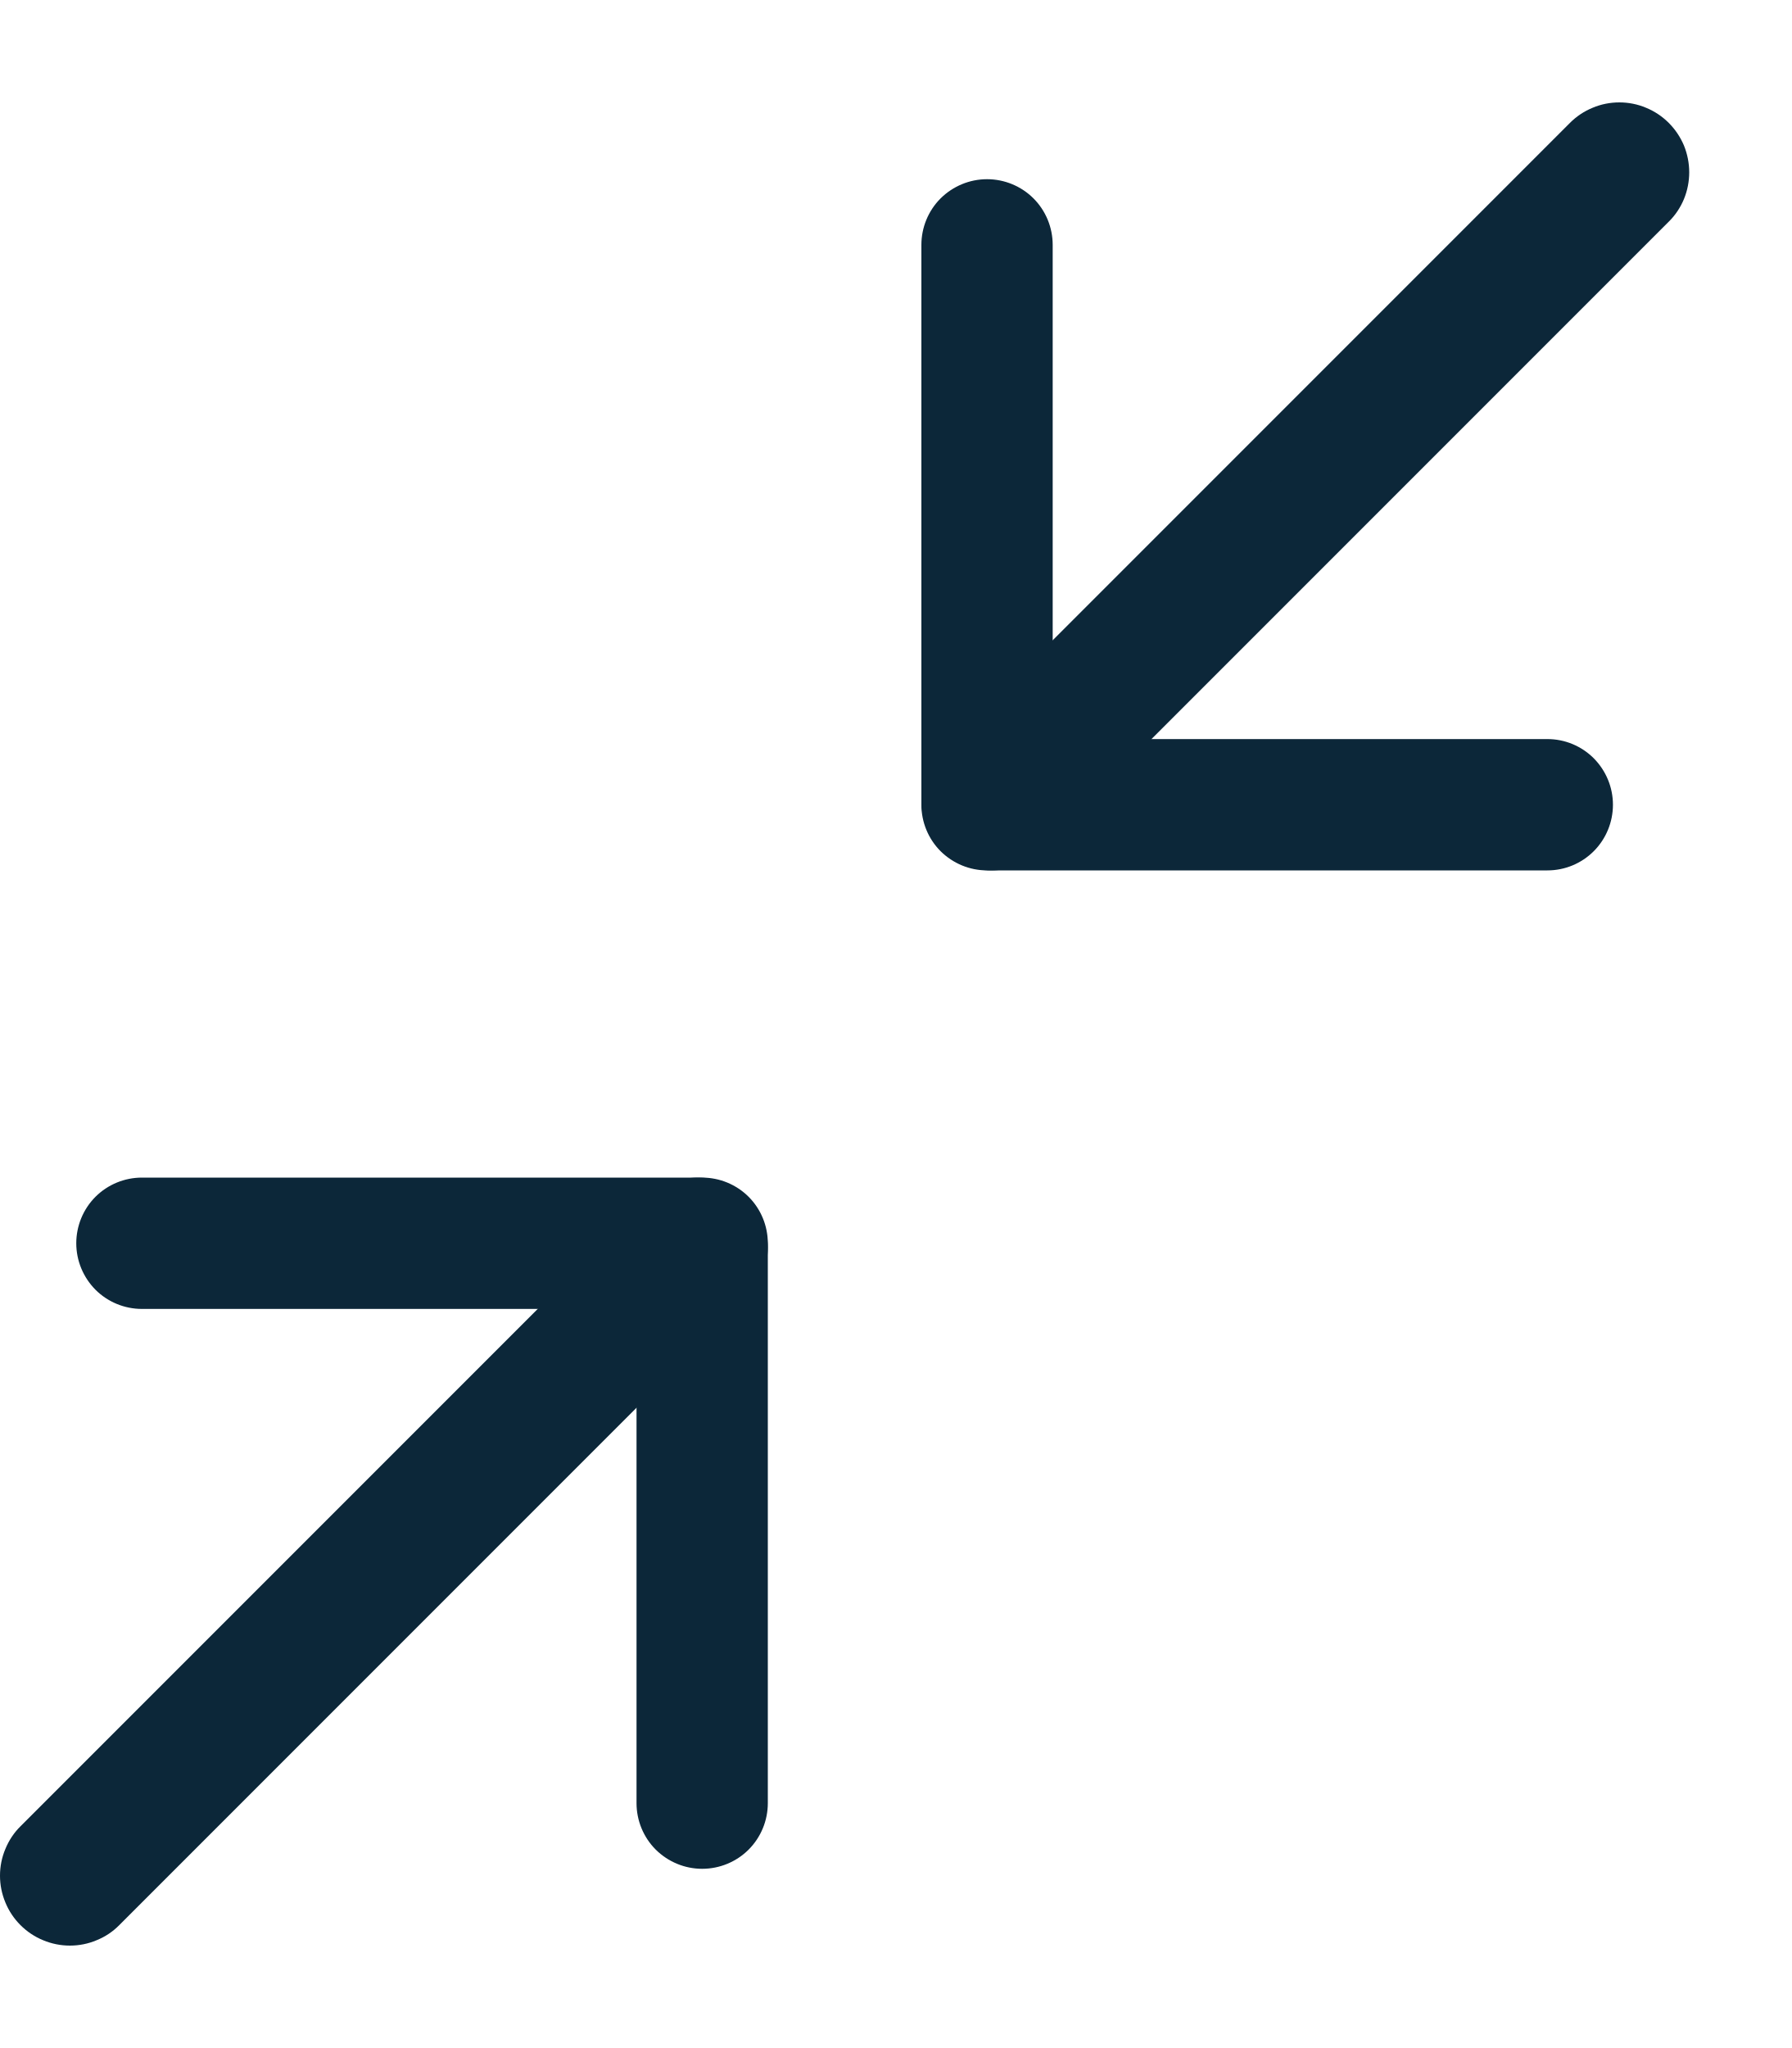
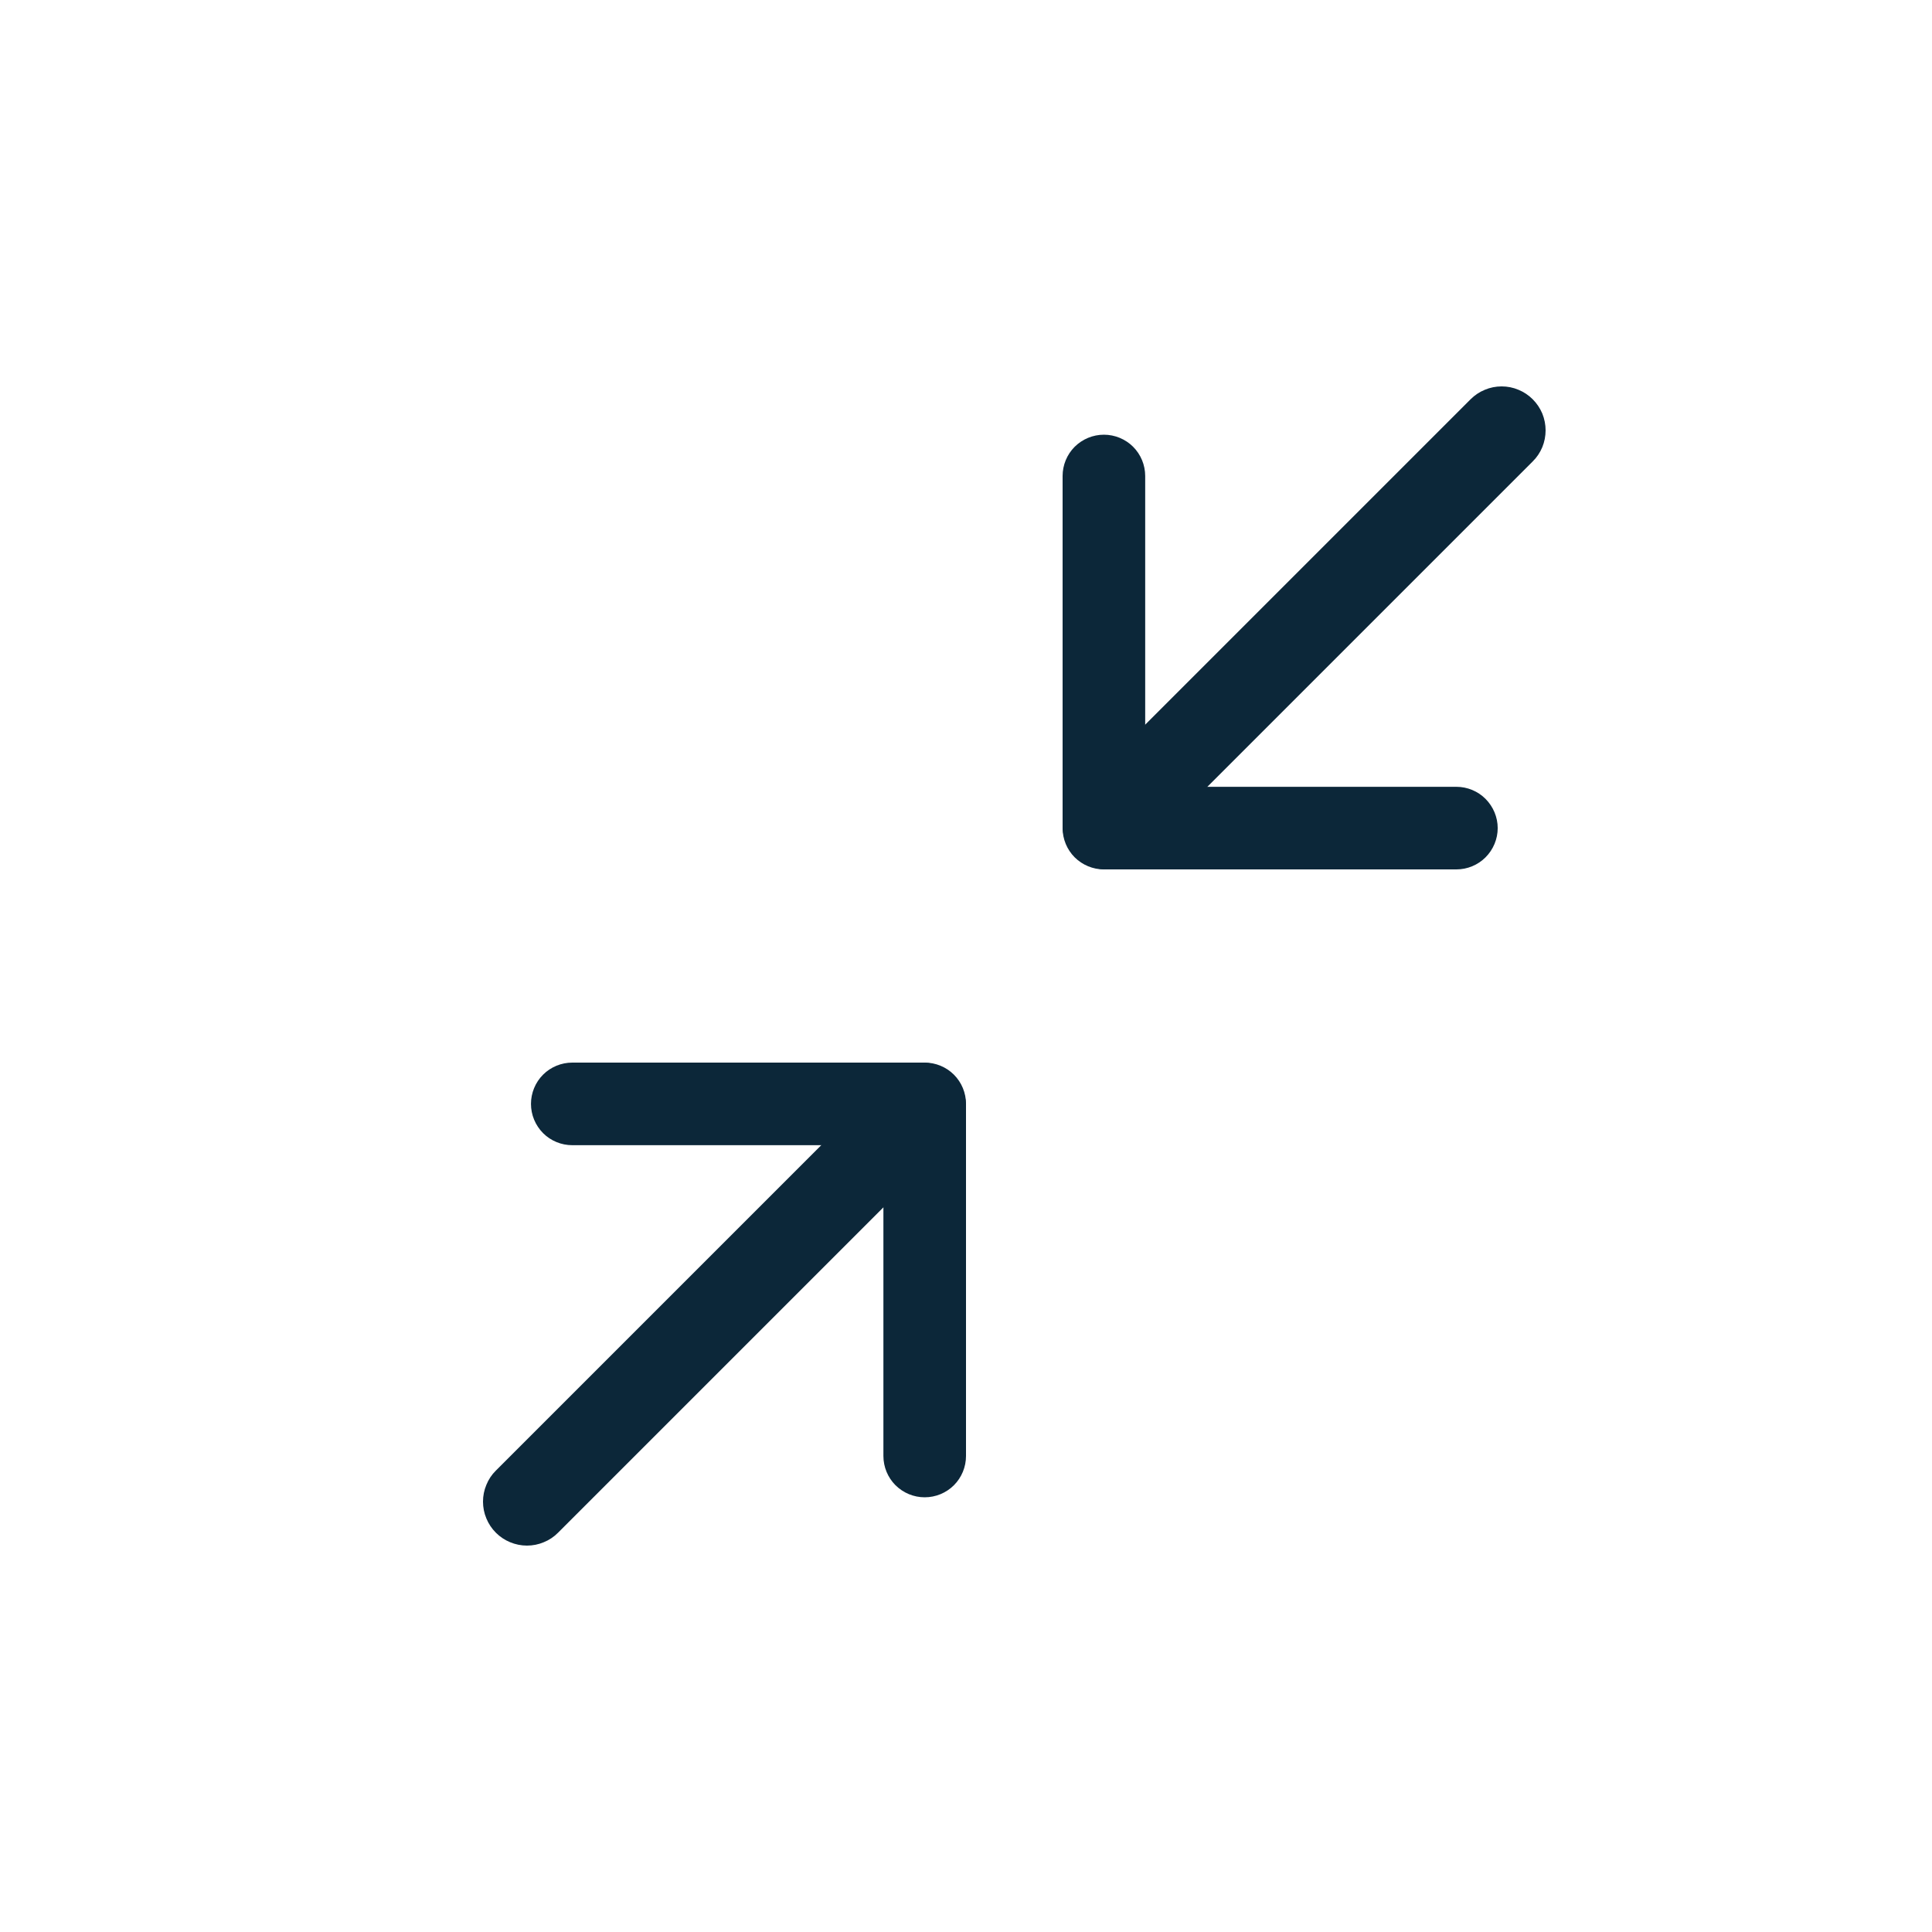
- <svg xmlns="http://www.w3.org/2000/svg" width="14" height="16" viewBox="0 0 14 16" fill="none">
-   <path fill-rule="evenodd" clip-rule="evenodd" d="M7.713 1.4C7.849 1.4 7.98 1.454 8.076 1.55C8.172 1.646 8.226 1.777 8.226 1.913V5.774H12.092C12.228 5.774 12.358 5.828 12.454 5.924C12.55 6.021 12.604 6.151 12.604 6.287C12.604 6.423 12.55 6.554 12.454 6.65C12.358 6.746 12.228 6.8 12.092 6.8H7.713C7.577 6.8 7.447 6.746 7.35 6.65C7.254 6.554 7.2 6.423 7.2 6.287V1.913C7.2 1.777 7.254 1.646 7.35 1.55C7.447 1.454 7.577 1.4 7.713 1.4Z" fill="#0C2739" />
-   <path fill-rule="evenodd" clip-rule="evenodd" d="M13.04 0.96C13.091 1.011 13.131 1.071 13.159 1.137C13.186 1.204 13.2 1.275 13.2 1.346C13.2 1.418 13.186 1.489 13.159 1.555C13.131 1.622 13.091 1.682 13.04 1.732L8.132 6.64C8.03 6.742 7.891 6.8 7.746 6.8C7.601 6.8 7.463 6.742 7.36 6.64C7.258 6.538 7.2 6.399 7.2 6.254C7.2 6.109 7.258 5.97 7.36 5.868L12.268 0.96C12.319 0.909 12.379 0.869 12.445 0.842C12.511 0.814 12.582 0.8 12.654 0.8C12.726 0.8 12.797 0.814 12.863 0.842C12.929 0.869 12.989 0.909 13.04 0.96Z" fill="#0C2739" />
-   <path fill-rule="evenodd" clip-rule="evenodd" d="M5.487 14.6C5.351 14.6 5.221 14.546 5.124 14.45C5.028 14.354 4.974 14.223 4.974 14.087L4.974 10.226L1.109 10.226C0.973 10.226 0.842 10.172 0.746 10.076C0.65 9.979 0.596 9.849 0.596 9.713C0.596 9.577 0.65 9.446 0.746 9.35C0.842 9.254 0.973 9.2 1.109 9.2L5.487 9.2C5.623 9.2 5.754 9.254 5.85 9.35C5.946 9.446 6 9.577 6 9.713L6 14.087C6 14.223 5.946 14.354 5.85 14.45C5.754 14.546 5.623 14.6 5.487 14.6Z" fill="#0C2739" />
-   <path fill-rule="evenodd" clip-rule="evenodd" d="M0.16 15.04C0.109 14.989 0.069 14.929 0.042 14.863C0.014 14.796 5.18324e-07 14.725 5.24594e-07 14.654C5.30865e-07 14.582 0.014 14.511 0.042 14.445C0.069 14.379 0.109 14.318 0.16 14.268L5.068 9.36C5.17 9.258 5.309 9.2 5.454 9.2C5.599 9.2 5.738 9.258 5.84 9.36C5.942 9.462 6 9.601 6 9.746C6 9.891 5.942 10.03 5.84 10.132L0.932 15.04C0.882 15.091 0.822 15.131 0.755 15.158C0.689 15.186 0.618 15.2 0.546 15.2C0.475 15.2 0.404 15.186 0.337 15.158C0.271 15.131 0.211 15.091 0.16 15.04Z" fill="#0C2739" />
+ <svg xmlns="http://www.w3.org/2000/svg" width="24" height="24" viewBox="0 0 24 24" fill="none">
+   <path fill-rule="evenodd" clip-rule="evenodd" d="M13.713 5.4C13.849 5.4 13.98 5.454 14.076 5.55C14.172 5.646 14.226 5.777 14.226 5.913V9.774H18.092C18.228 9.774 18.358 9.828 18.454 9.924C18.55 10.021 18.605 10.151 18.605 10.287C18.605 10.423 18.55 10.554 18.454 10.65C18.358 10.746 18.228 10.8 18.092 10.8H13.713C13.577 10.8 13.447 10.746 13.35 10.65C13.254 10.554 13.2 10.423 13.2 10.287V5.913C13.2 5.777 13.254 5.646 13.35 5.55C13.447 5.454 13.577 5.4 13.713 5.4Z" fill="#0C2739" />
+   <path fill-rule="evenodd" clip-rule="evenodd" d="M19.04 4.96C19.091 5.011 19.131 5.071 19.159 5.137C19.186 5.204 19.2 5.275 19.2 5.346C19.2 5.418 19.186 5.489 19.159 5.555C19.131 5.622 19.091 5.682 19.04 5.732L14.132 10.64C14.03 10.742 13.891 10.8 13.746 10.8C13.601 10.8 13.463 10.742 13.36 10.64C13.258 10.538 13.2 10.399 13.2 10.254C13.2 10.109 13.258 9.97 13.36 9.868L18.268 4.96C18.319 4.909 18.379 4.869 18.445 4.842C18.511 4.814 18.582 4.8 18.654 4.8C18.726 4.8 18.797 4.814 18.863 4.842C18.929 4.869 18.989 4.909 19.04 4.96Z" fill="#0C2739" />
+   <path fill-rule="evenodd" clip-rule="evenodd" d="M11.487 18.6C11.351 18.6 11.221 18.546 11.124 18.45C11.028 18.354 10.974 18.223 10.974 18.087L10.974 14.226L7.109 14.226C6.973 14.226 6.842 14.172 6.746 14.076C6.65 13.979 6.596 13.849 6.596 13.713C6.596 13.577 6.65 13.446 6.746 13.35C6.842 13.254 6.973 13.2 7.109 13.2L11.487 13.2C11.623 13.2 11.754 13.254 11.85 13.35C11.946 13.446 12 13.577 12 13.713L12 18.087C12 18.223 11.946 18.354 11.85 18.45C11.754 18.546 11.623 18.6 11.487 18.6Z" fill="#0C2739" />
+   <path fill-rule="evenodd" clip-rule="evenodd" d="M6.16 19.04C6.109 18.989 6.069 18.929 6.042 18.863C6.014 18.797 6 18.725 6 18.654C6 18.582 6.014 18.511 6.042 18.445C6.069 18.378 6.109 18.318 6.16 18.268L11.068 13.36C11.17 13.258 11.309 13.2 11.454 13.2C11.599 13.2 11.738 13.258 11.84 13.36C11.943 13.462 12 13.601 12 13.746C12 13.891 11.943 14.03 11.84 14.132L6.932 19.04C6.882 19.091 6.822 19.131 6.755 19.158C6.689 19.186 6.618 19.2 6.546 19.2C6.475 19.2 6.404 19.186 6.337 19.158C6.271 19.131 6.211 19.091 6.16 19.04Z" fill="#0C2739" />
</svg>
